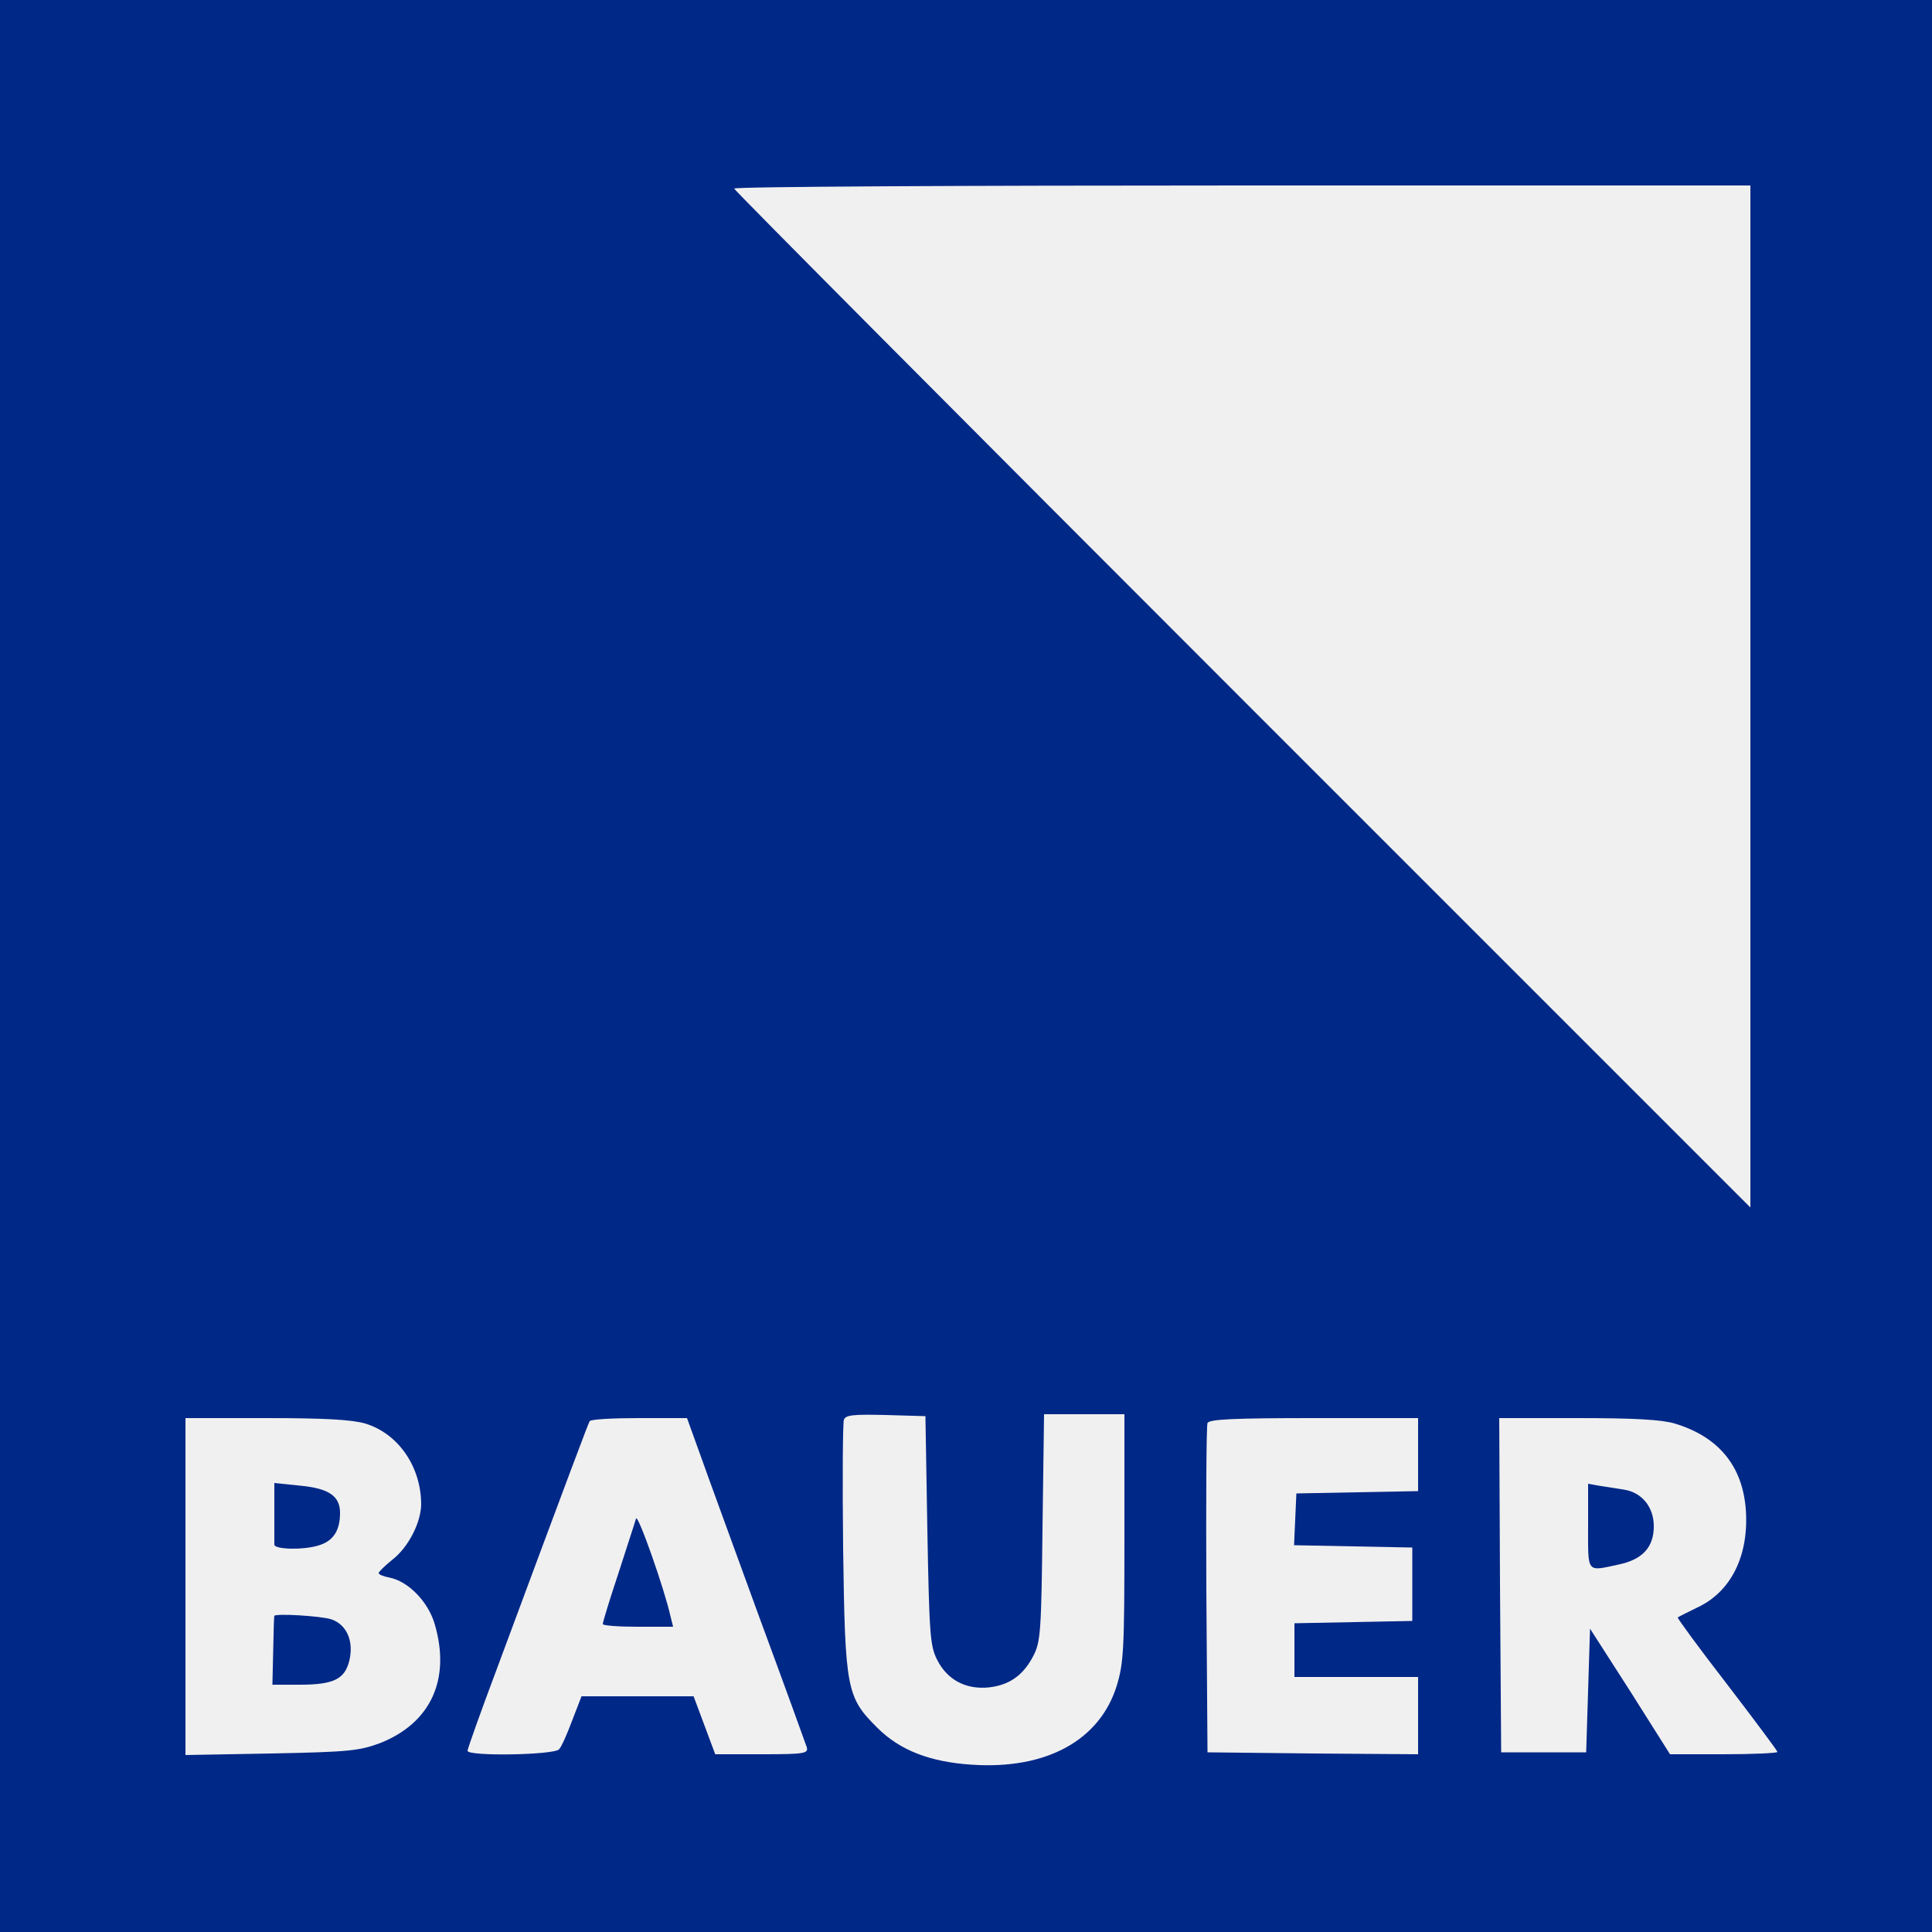
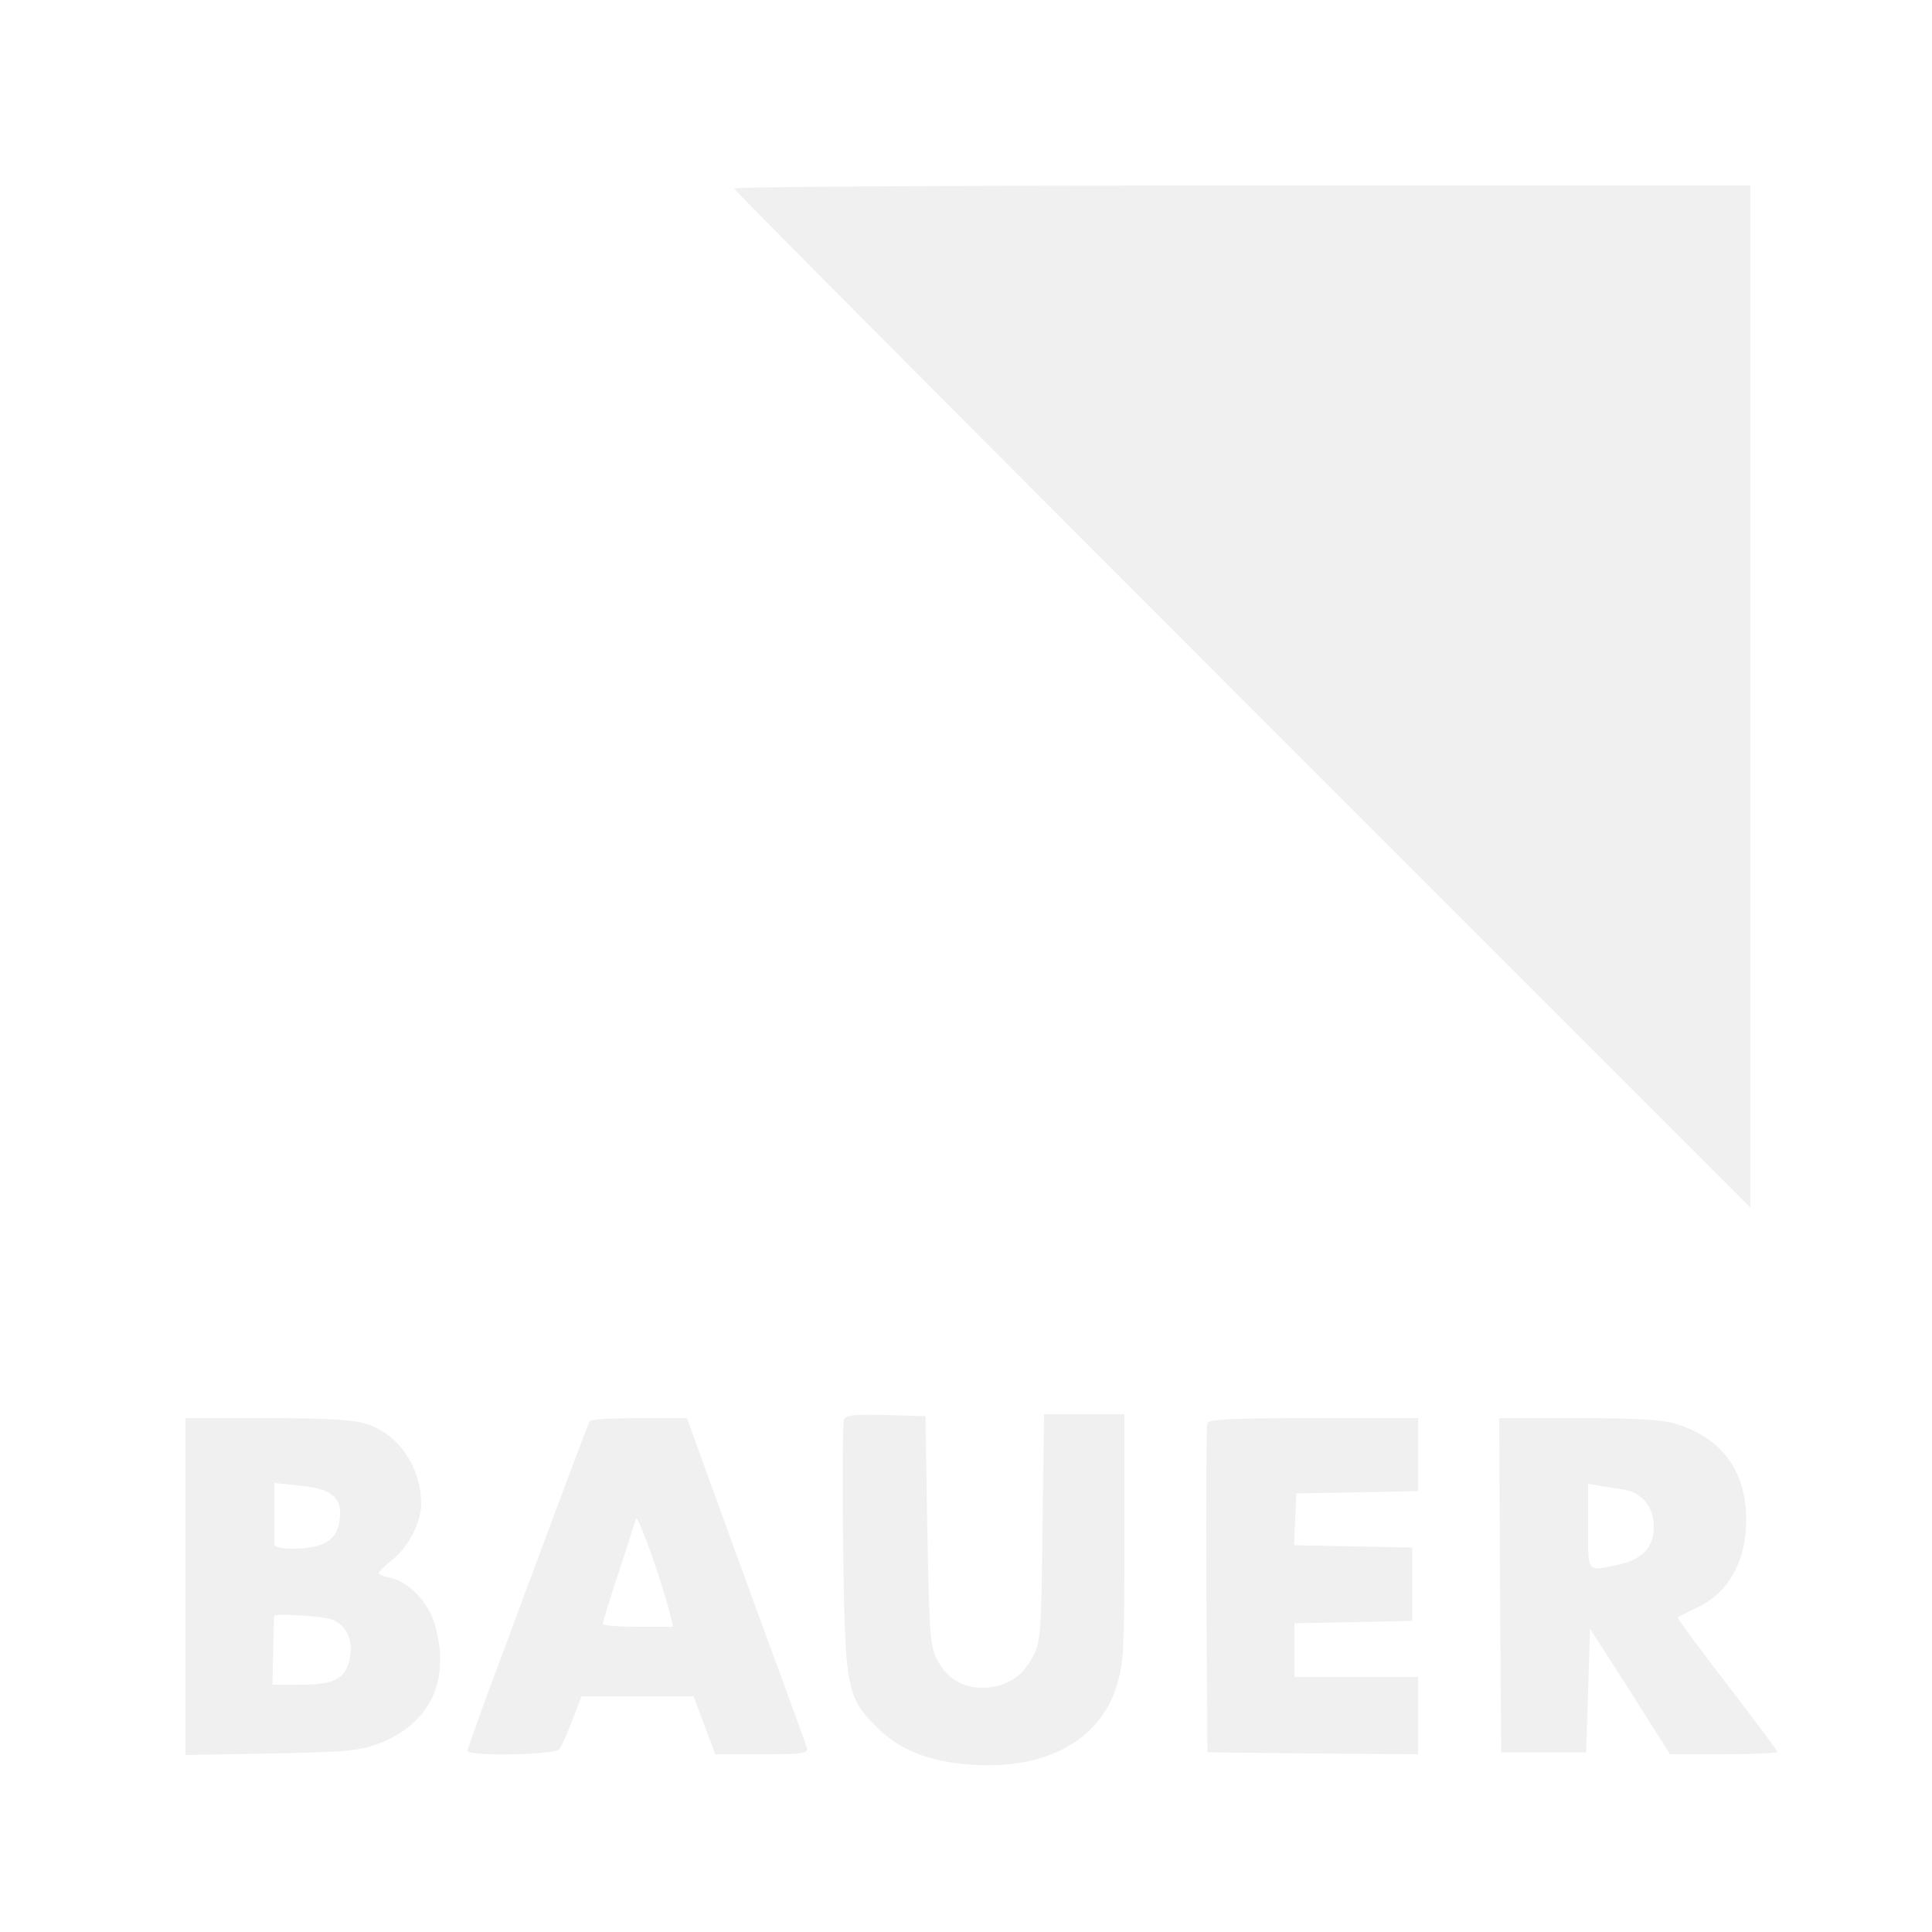
- <svg xmlns="http://www.w3.org/2000/svg" width="80" height="80" viewBox="0 0 500 500" fill="#002887">
+ <svg xmlns="http://www.w3.org/2000/svg" width="70" height="70" viewBox="0 0 500 500" fill="#fff">
  <path d="M0 250v250h500V0H0v250zm453-69.8v132.3L321.5 181C249.2 108.7 190 49.2 190 48.8c0-.5 59.2-.8 131.5-.8H453v132.2zM240 396c.5 26.9.7 29.9 2.5 33.5 2.6 5.2 7.4 7.8 13.4 7.2 5.4-.6 9-3.2 11.6-8.3 1.8-3.6 2-6.3 2.3-33.2l.4-29.2H291v31.9c0 29.1-.2 32.5-2 38.4-4.4 14.1-18.2 21.7-37.5 20.4-10.8-.7-18.6-3.7-24.5-9.6-7.9-7.9-8.3-9.8-8.8-46.4-.2-17.5-.1-32.4.2-33.3.5-1.2 2.4-1.4 10.8-1.2l10.3.3.5 29.5zM94.5 368.4c8.6 2.6 14.5 11.2 14.5 21-.1 4.7-3.3 11-7.4 14.2-2 1.6-3.6 3.2-3.6 3.5 0 .4 1.3.9 2.9 1.2 4.8 1 9.9 6.2 11.6 12 4.2 14.3-1 25.6-14.1 30.8-5.4 2-8 2.3-28.1 2.7l-22.3.4V367h20.8c15.3 0 22.2.4 25.7 1.4zm86.8 8.3c1.9 5.4 8.8 24.2 15.2 41.8 6.5 17.6 12 32.8 12.3 33.7.4 1.6-.6 1.8-11.6 1.8h-12.1l-2.8-7.5-2.8-7.5h-29l-2.4 6.2c-1.3 3.5-2.8 6.9-3.4 7.5-1.1 1.5-23.7 1.9-23.7.4 0-.5 3.3-9.8 7.4-20.7 19.9-53.6 23.8-63.9 24.2-64.6.3-.5 6.1-.8 12.8-.8h12.4l3.5 9.7zm185.7-.2v9.4l-15.7.3-15.8.3-.3 6.7-.3 6.7 15.3.3 15.3.3v19l-15.2.3-15.3.3V434h32v20l-27.2-.2-27.3-.3-.3-42c-.1-23.1 0-42.6.3-43.2.3-1 6.8-1.3 27.5-1.3h27v9.5zm66.4-8.1c11.3 3.4 17.5 10.9 18.4 22.1.9 11.9-3.7 21.4-12.5 25.5-2.6 1.3-4.9 2.4-5.1 2.6-.2.1 5.5 7.9 12.7 17.2 7.2 9.4 13.1 17.3 13.1 17.6 0 .3-6.3.6-13.9.6h-13.9l-10.3-16.3-10.4-16.2-.5 16-.5 16h-22l-.3-43.3-.2-43.2h20.3c14.8 0 21.7.4 25.1 1.4z" />
  <path d="M71 391.4v8.3c-.1 1.3 7.3 1.5 11.3.3 3.9-1.1 5.7-3.8 5.7-8.5 0-4.3-2.9-6.3-10.2-7l-6.8-.7v7.6zm0 26.8c-.1.2-.2 4.2-.3 9.1l-.2 8.7h7c8.8 0 11.7-1.4 12.9-6.2 1.2-5-.6-9.3-4.6-10.7-2.6-.9-14.7-1.6-14.8-.9zm93.6-25.2c-.2.8-2.3 7.1-4.5 14-2.3 6.9-4.1 12.8-4.1 13.3 0 .4 4.1.7 9.1.7h9.1l-.7-2.8c-1.5-6.8-8.4-26.5-8.9-25.2zm246.4 2c0 12.3-.5 11.7 7.9 9.9 6.2-1.3 9.1-4.5 9.1-9.9 0-5-3.1-8.8-7.8-9.5-2-.3-4.9-.8-6.4-1l-2.8-.5v11z" />
</svg>
